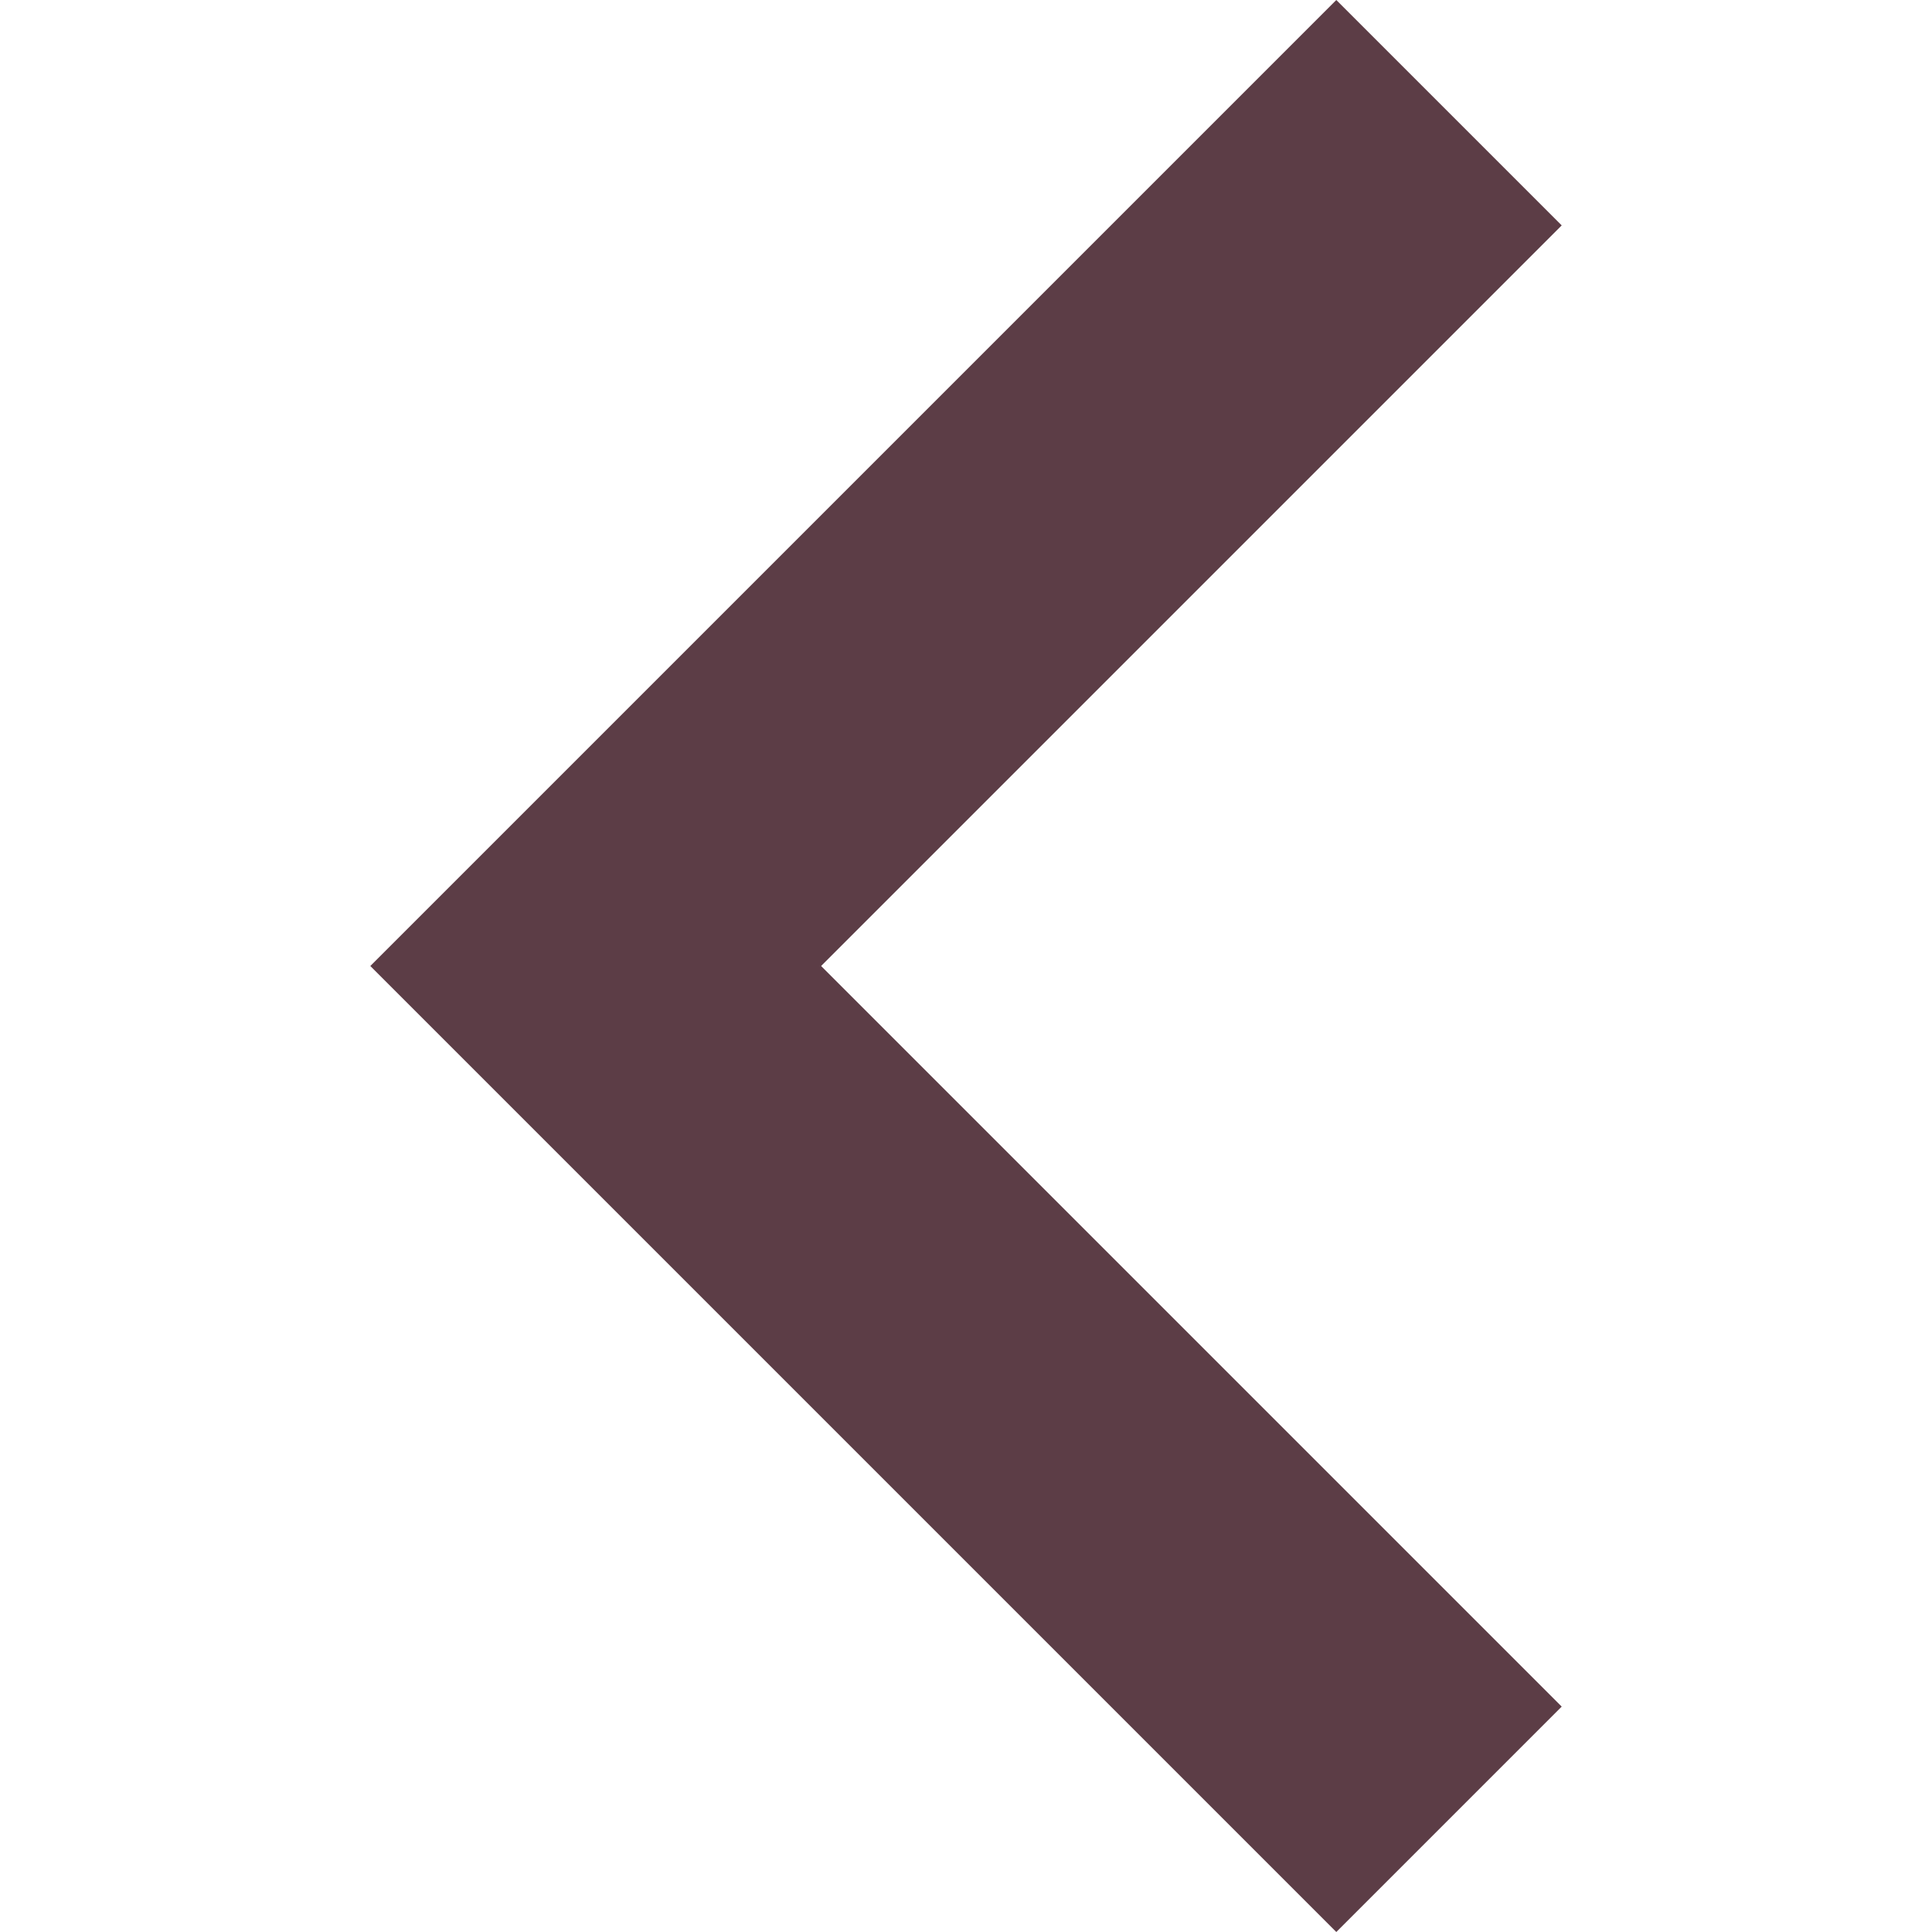
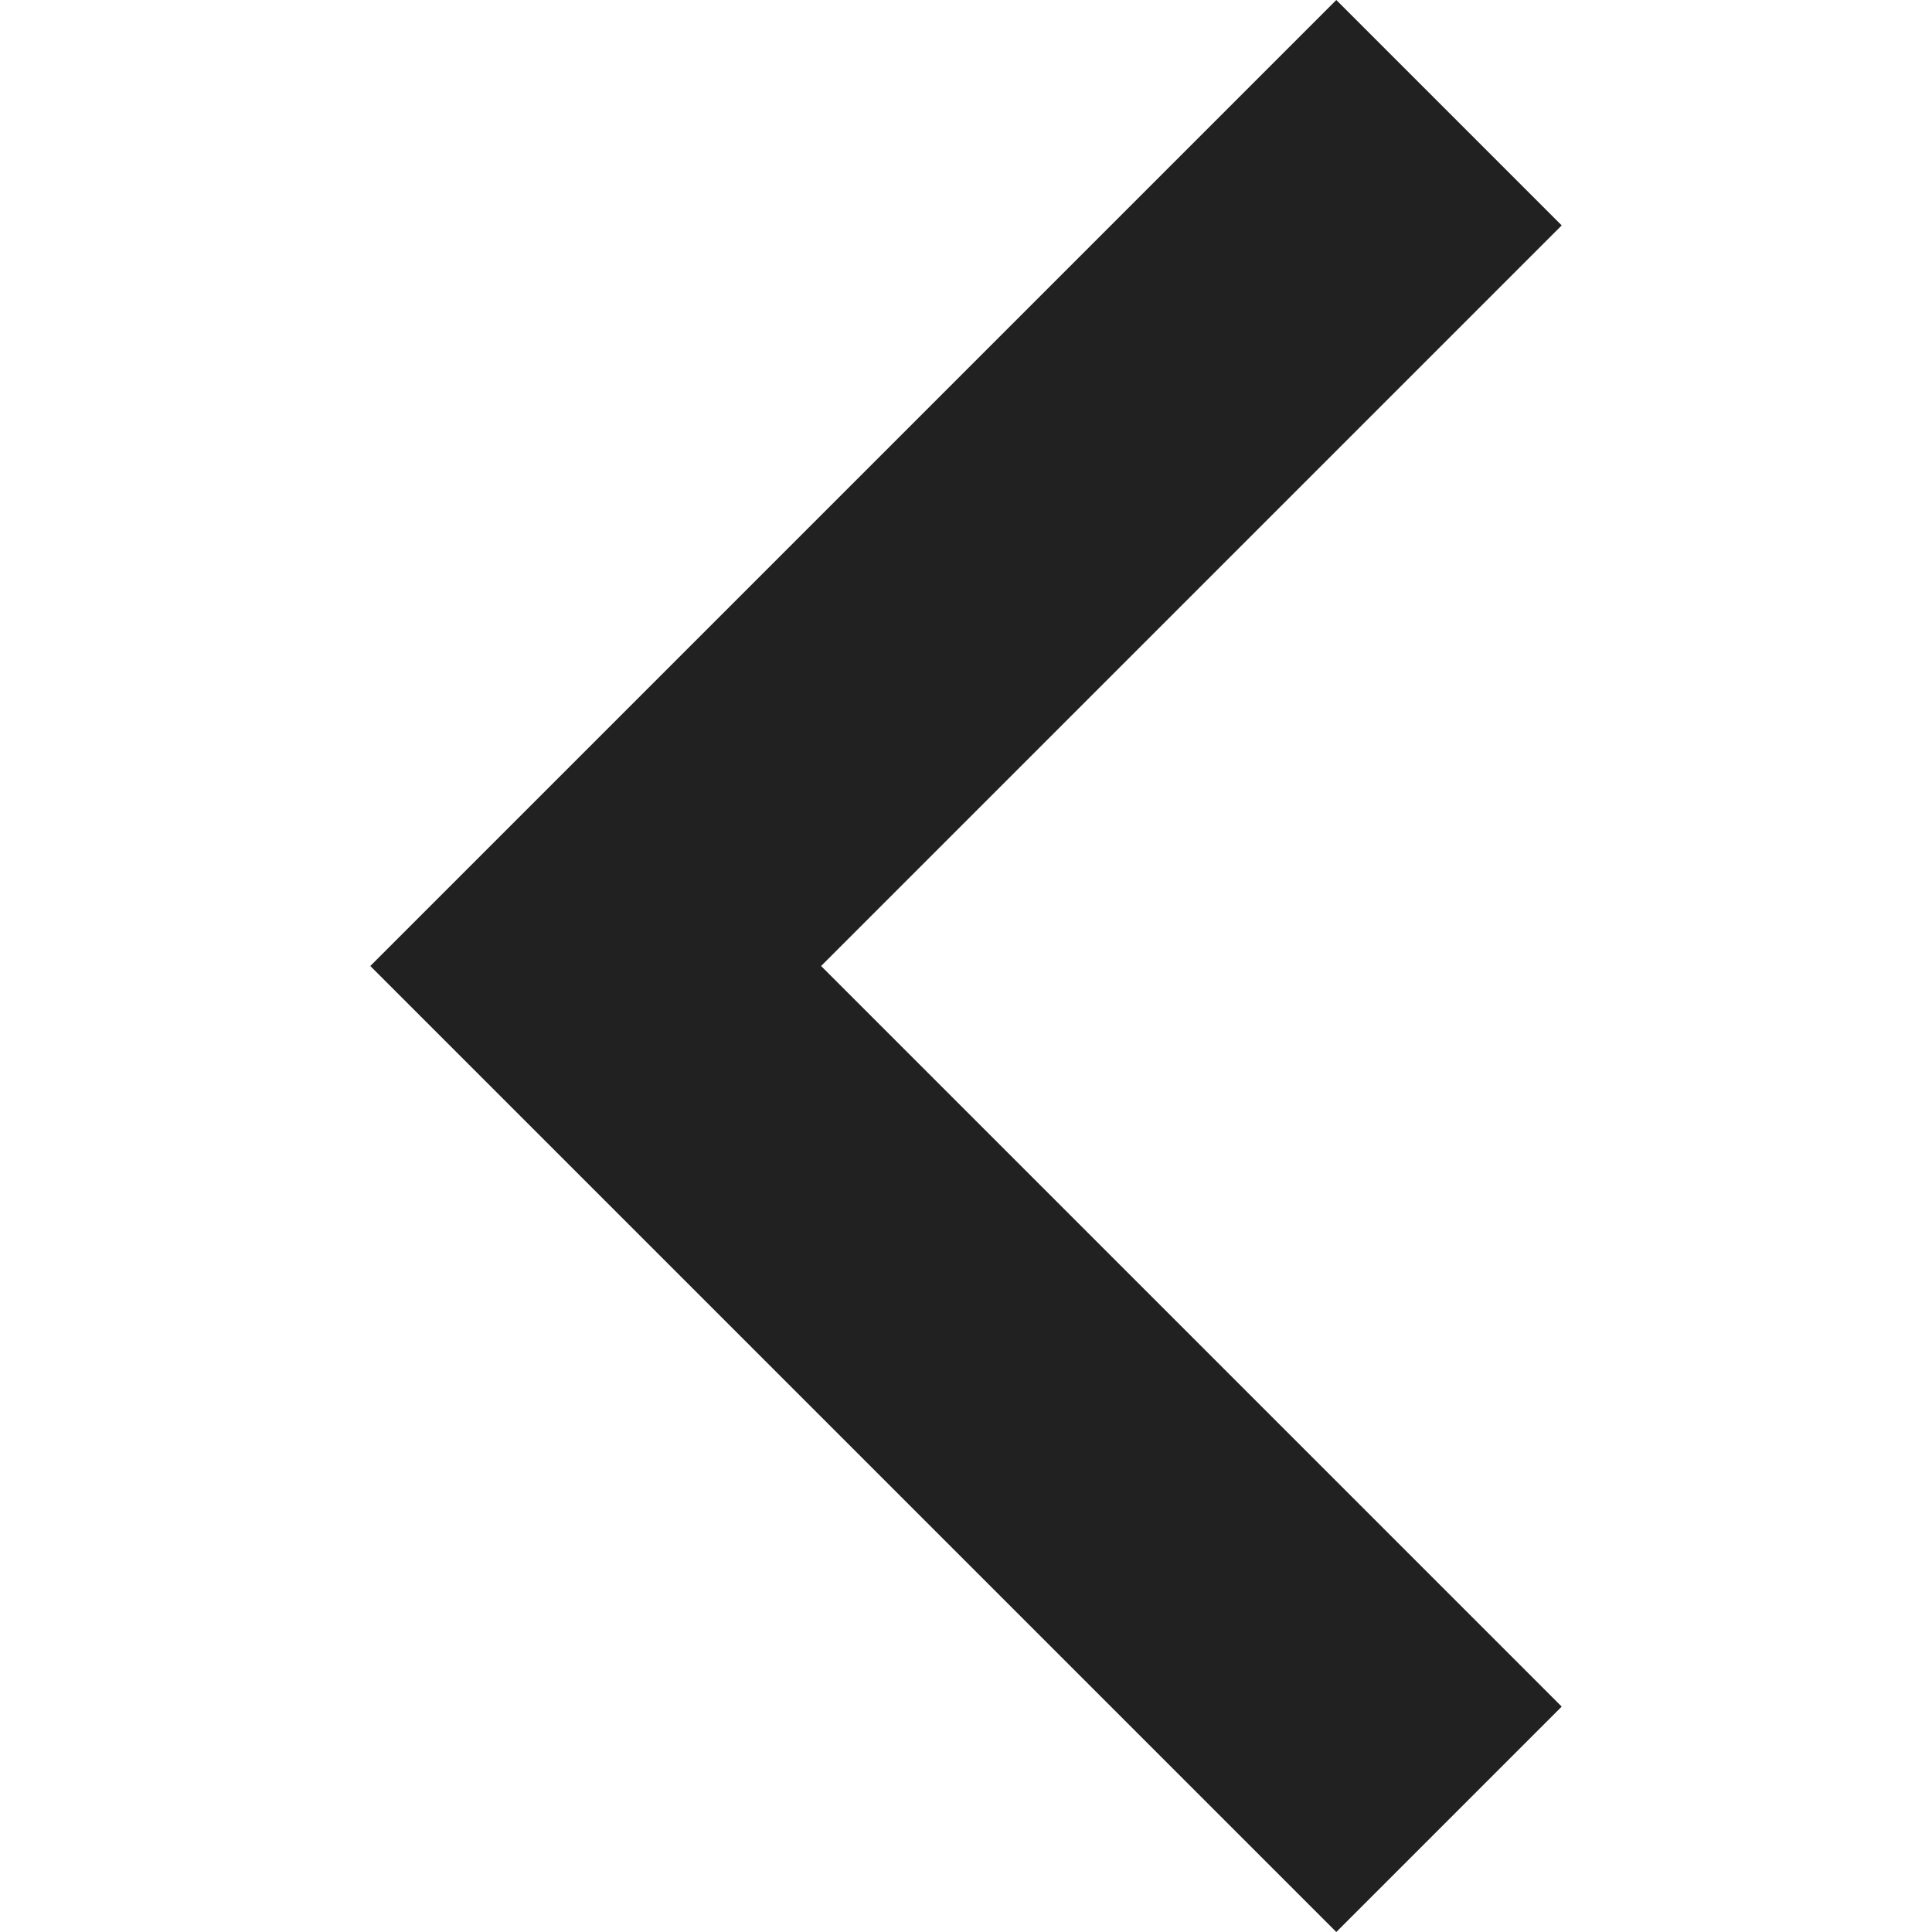
- <svg xmlns="http://www.w3.org/2000/svg" version="1.1" id="Capa_1" x="0px" y="0px" fill="#5c3d46" width="12px" height="12px" viewBox="0 0 306 306" style="enable-background:new 0 0 306 306;" xml:space="preserve">
+ <svg xmlns="http://www.w3.org/2000/svg" version="1.1" id="Capa_1" x="0px" y="0px" fill="#212121" width="12px" height="12px" viewBox="0 0 306 306" style="enable-background:new 0 0 306 306;" xml:space="preserve">
  <g>
    <g id="chevron-left">
      <polygon points="247.35,35.7 211.65,0 58.65,153 211.65,306 247.35,270.3 130.05,153   " />
    </g>
  </g>
  <g>
</g>
  <g>
</g>
  <g>
</g>
  <g>
</g>
  <g>
</g>
  <g>
</g>
  <g>
</g>
  <g>
</g>
  <g>
</g>
  <g>
</g>
  <g>
</g>
  <g>
</g>
  <g>
</g>
  <g>
</g>
  <g>
</g>
</svg>
